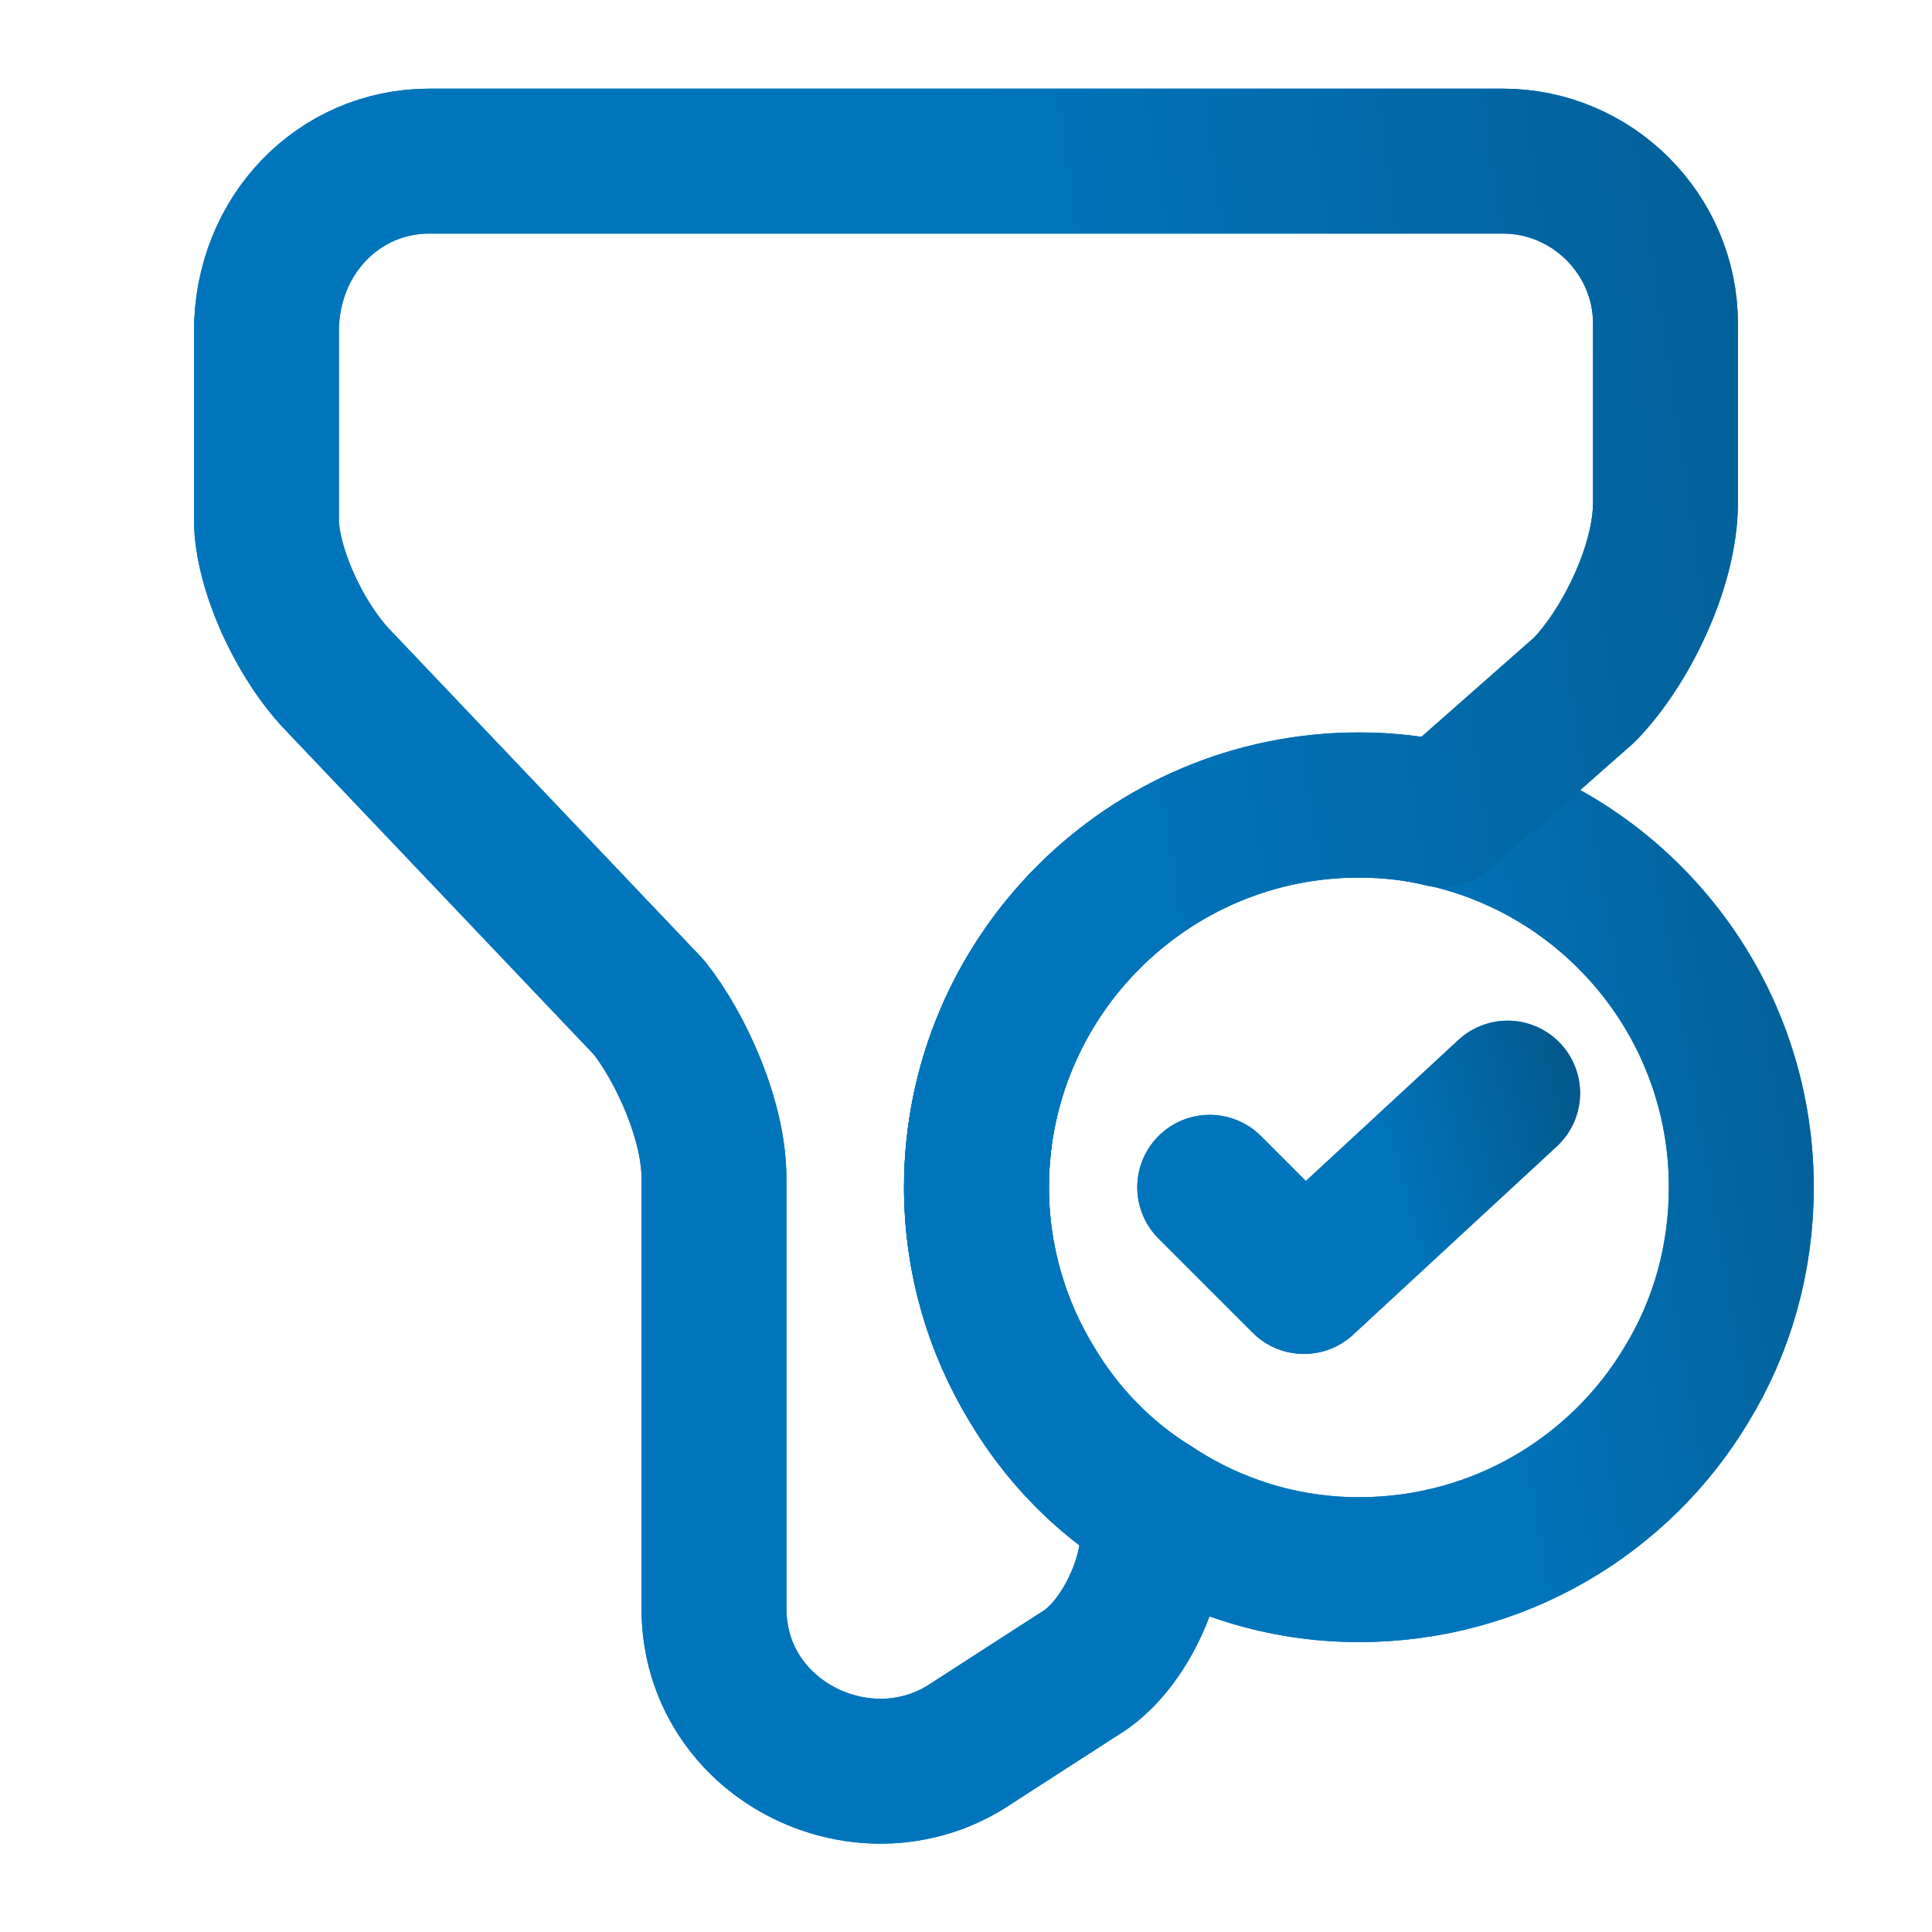
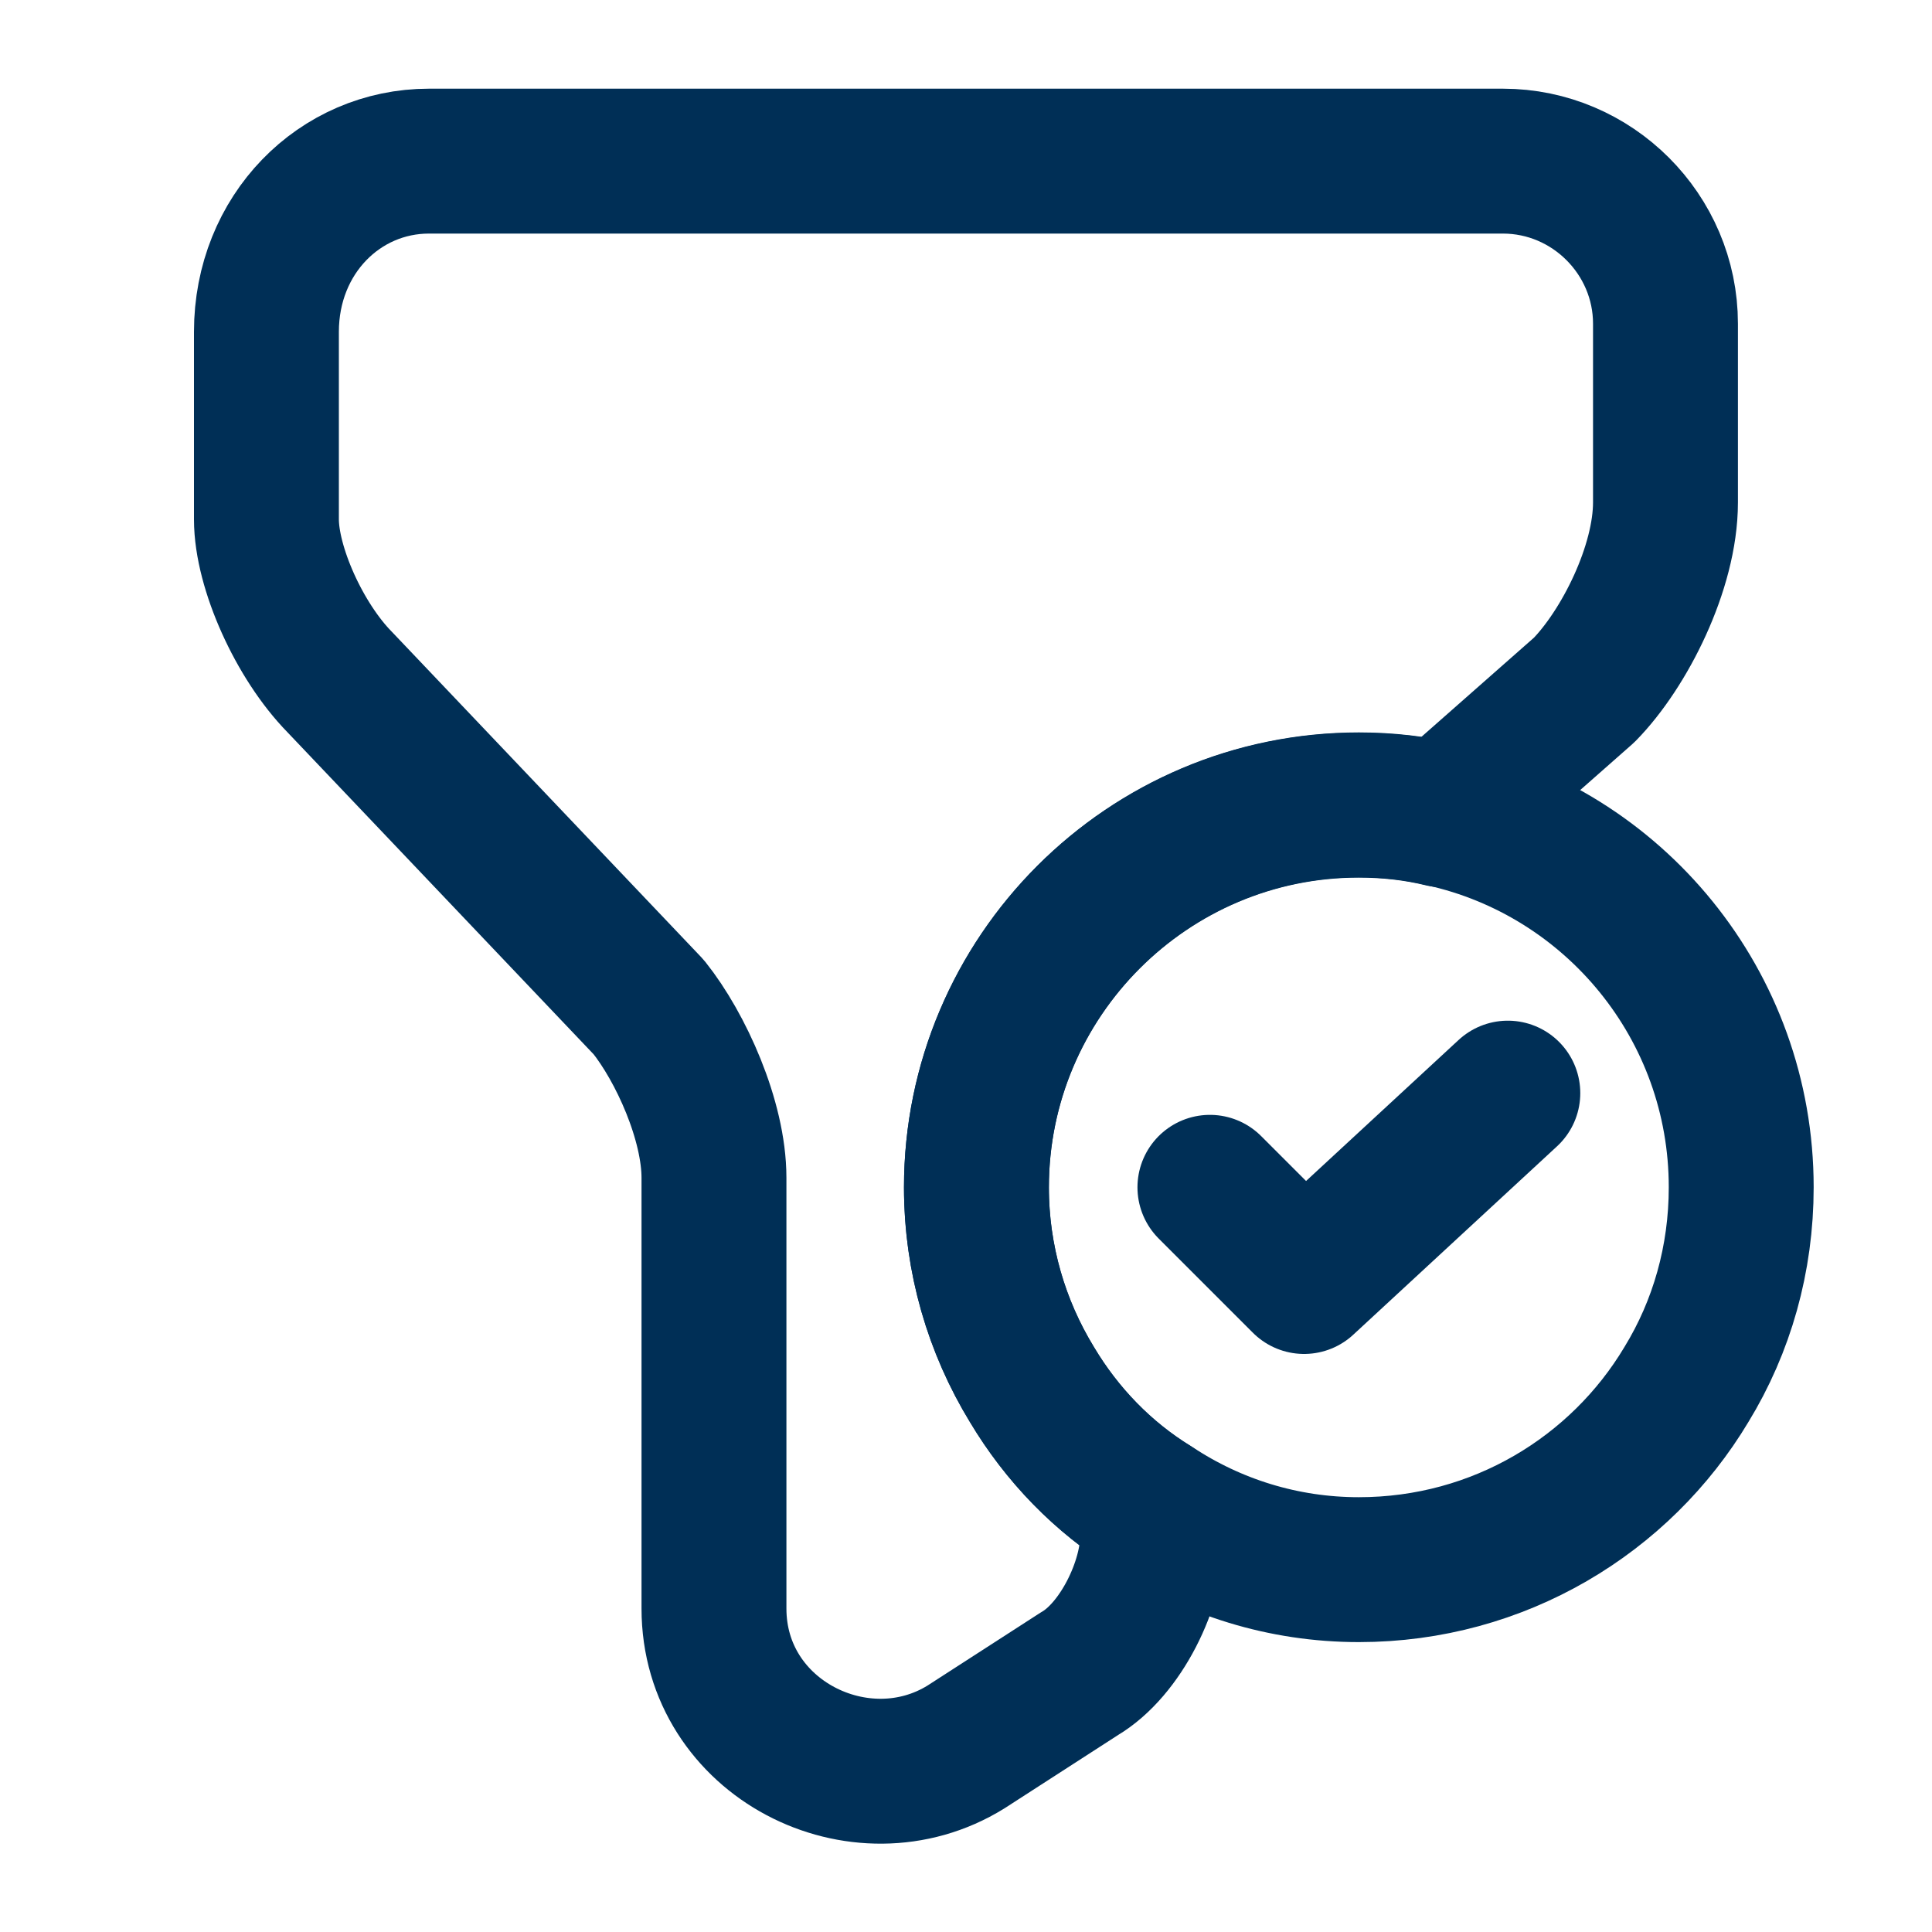
<svg xmlns="http://www.w3.org/2000/svg" width="20" height="20" viewBox="0 0 20 20" fill="none">
-   <path d="M18.026 12.29C18.026 13.032 17.826 13.732 17.459 14.332C16.776 15.474 15.518 16.249 14.068 16.249C13.284 16.249 12.551 16.015 11.934 15.607C11.418 15.29 10.993 14.849 10.684 14.332C10.318 13.732 10.109 13.032 10.109 12.29C10.109 10.107 11.884 8.332 14.068 8.332C14.368 8.332 14.659 8.365 14.934 8.432C16.709 8.824 18.026 10.407 18.026 12.29Z" stroke="#0175BC" stroke-width="1.5" stroke-miterlimit="10" stroke-linecap="round" stroke-linejoin="round" />
-   <path d="M18.026 12.29C18.026 13.032 17.826 13.732 17.459 14.332C16.776 15.474 15.518 16.249 14.068 16.249C13.284 16.249 12.551 16.015 11.934 15.607C11.418 15.29 10.993 14.849 10.684 14.332C10.318 13.732 10.109 13.032 10.109 12.29C10.109 10.107 11.884 8.332 14.068 8.332C14.368 8.332 14.659 8.365 14.934 8.432C16.709 8.824 18.026 10.407 18.026 12.29Z" stroke="url(#paint0_linear_1840_12033)" stroke-width="1.5" stroke-miterlimit="10" stroke-linecap="round" stroke-linejoin="round" />
-   <path d="M12.523 12.291L13.498 13.266L15.607 11.316" stroke="#0175BC" stroke-width="1.5" stroke-linecap="round" stroke-linejoin="round" />
-   <path d="M12.523 12.291L13.498 13.266L15.607 11.316" stroke="url(#paint1_linear_1840_12033)" stroke-width="1.5" stroke-linecap="round" stroke-linejoin="round" />
-   <path d="M17.241 3.351V5.201C17.241 5.876 16.816 6.718 16.399 7.143L14.933 8.435C14.658 8.368 14.366 8.335 14.066 8.335C11.883 8.335 10.108 10.11 10.108 12.293C10.108 13.035 10.316 13.735 10.683 14.335C10.991 14.851 11.416 15.293 11.933 15.61V15.893C11.933 16.401 11.6 17.076 11.175 17.326L9.999 18.085C8.908 18.76 7.391 18.001 7.391 16.651V12.193C7.391 11.601 7.049 10.843 6.716 10.426L3.516 7.06C3.099 6.635 2.758 5.876 2.758 5.376V3.435C2.758 2.426 3.516 1.668 4.441 1.668H15.558C16.483 1.668 17.241 2.426 17.241 3.351Z" stroke="#0175BC" stroke-width="1.5" stroke-miterlimit="10" stroke-linecap="round" stroke-linejoin="round" />
-   <path d="M17.241 3.351V5.201C17.241 5.876 16.816 6.718 16.399 7.143L14.933 8.435C14.658 8.368 14.366 8.335 14.066 8.335C11.883 8.335 10.108 10.11 10.108 12.293C10.108 13.035 10.316 13.735 10.683 14.335C10.991 14.851 11.416 15.293 11.933 15.61V15.893C11.933 16.401 11.6 17.076 11.175 17.326L9.999 18.085C8.908 18.76 7.391 18.001 7.391 16.651V12.193C7.391 11.601 7.049 10.843 6.716 10.426L3.516 7.06C3.099 6.635 2.758 5.876 2.758 5.376V3.435C2.758 2.426 3.516 1.668 4.441 1.668H15.558C16.483 1.668 17.241 2.426 17.241 3.351Z" stroke="url(#paint2_linear_1840_12033)" stroke-width="1.5" stroke-miterlimit="10" stroke-linecap="round" stroke-linejoin="round" />
-   <defs>
-     <linearGradient id="paint0_linear_1840_12033" x1="11.176" y1="10.785" x2="19.938" y2="9.268" gradientUnits="userSpaceOnUse">
-       <stop offset="0.376" stop-color="#0175BC" />
-       <stop offset="1" stop-color="#03598D" />
-     </linearGradient>
-     <linearGradient id="paint1_linear_1840_12033" x1="12.939" y1="11.921" x2="16.209" y2="11.026" gradientUnits="userSpaceOnUse">
-       <stop offset="0.376" stop-color="#0175BC" />
-       <stop offset="1" stop-color="#03598D" />
-     </linearGradient>
-     <linearGradient id="paint2_linear_1840_12033" x1="4.709" y1="6.832" x2="20.855" y2="4.404" gradientUnits="userSpaceOnUse">
-       <stop offset="0.376" stop-color="#0175BC" />
-       <stop offset="1" stop-color="#03598D" />
-     </linearGradient>
-   </defs>
+   <path d="M18.025 12.29C18.025 13.032 17.825 13.732 17.458 14.332C16.775 15.474 15.517 16.249 14.067 16.249C13.283 16.249 12.55 16.015 11.933 15.607C11.417 15.29 10.992 14.849 10.683 14.332C10.317 13.732 10.108 13.032 10.108 12.29C10.108 10.107 11.883 8.332 14.067 8.332C14.367 8.332 14.658 8.365 14.933 8.432C16.708 8.824 18.025 10.407 18.025 12.29Z" stroke="#002F56" stroke-width="1.5" stroke-miterlimit="10" stroke-linecap="round" stroke-linejoin="round" />
+   <path d="M12.525 12.291L13.5 13.266L15.609 11.316" stroke="#002F56" stroke-width="1.5" stroke-linecap="round" stroke-linejoin="round" />
+   <path d="M17.241 3.351V5.201C17.241 5.876 16.816 6.718 16.399 7.143L14.933 8.435C14.658 8.368 14.366 8.335 14.066 8.335C11.883 8.335 10.108 10.11 10.108 12.293C10.108 13.035 10.316 13.735 10.683 14.335C10.991 14.851 11.416 15.293 11.933 15.61V15.893C11.933 16.401 11.6 17.076 11.175 17.326L9.999 18.085C8.908 18.76 7.391 18.001 7.391 16.651V12.193C7.391 11.601 7.049 10.843 6.716 10.426L3.516 7.06C3.099 6.635 2.758 5.876 2.758 5.376V3.435C2.758 2.426 3.516 1.668 4.441 1.668H15.558C16.483 1.668 17.241 2.426 17.241 3.351Z" stroke="#002F56" stroke-width="1.5" stroke-miterlimit="10" stroke-linecap="round" stroke-linejoin="round" />
</svg>
